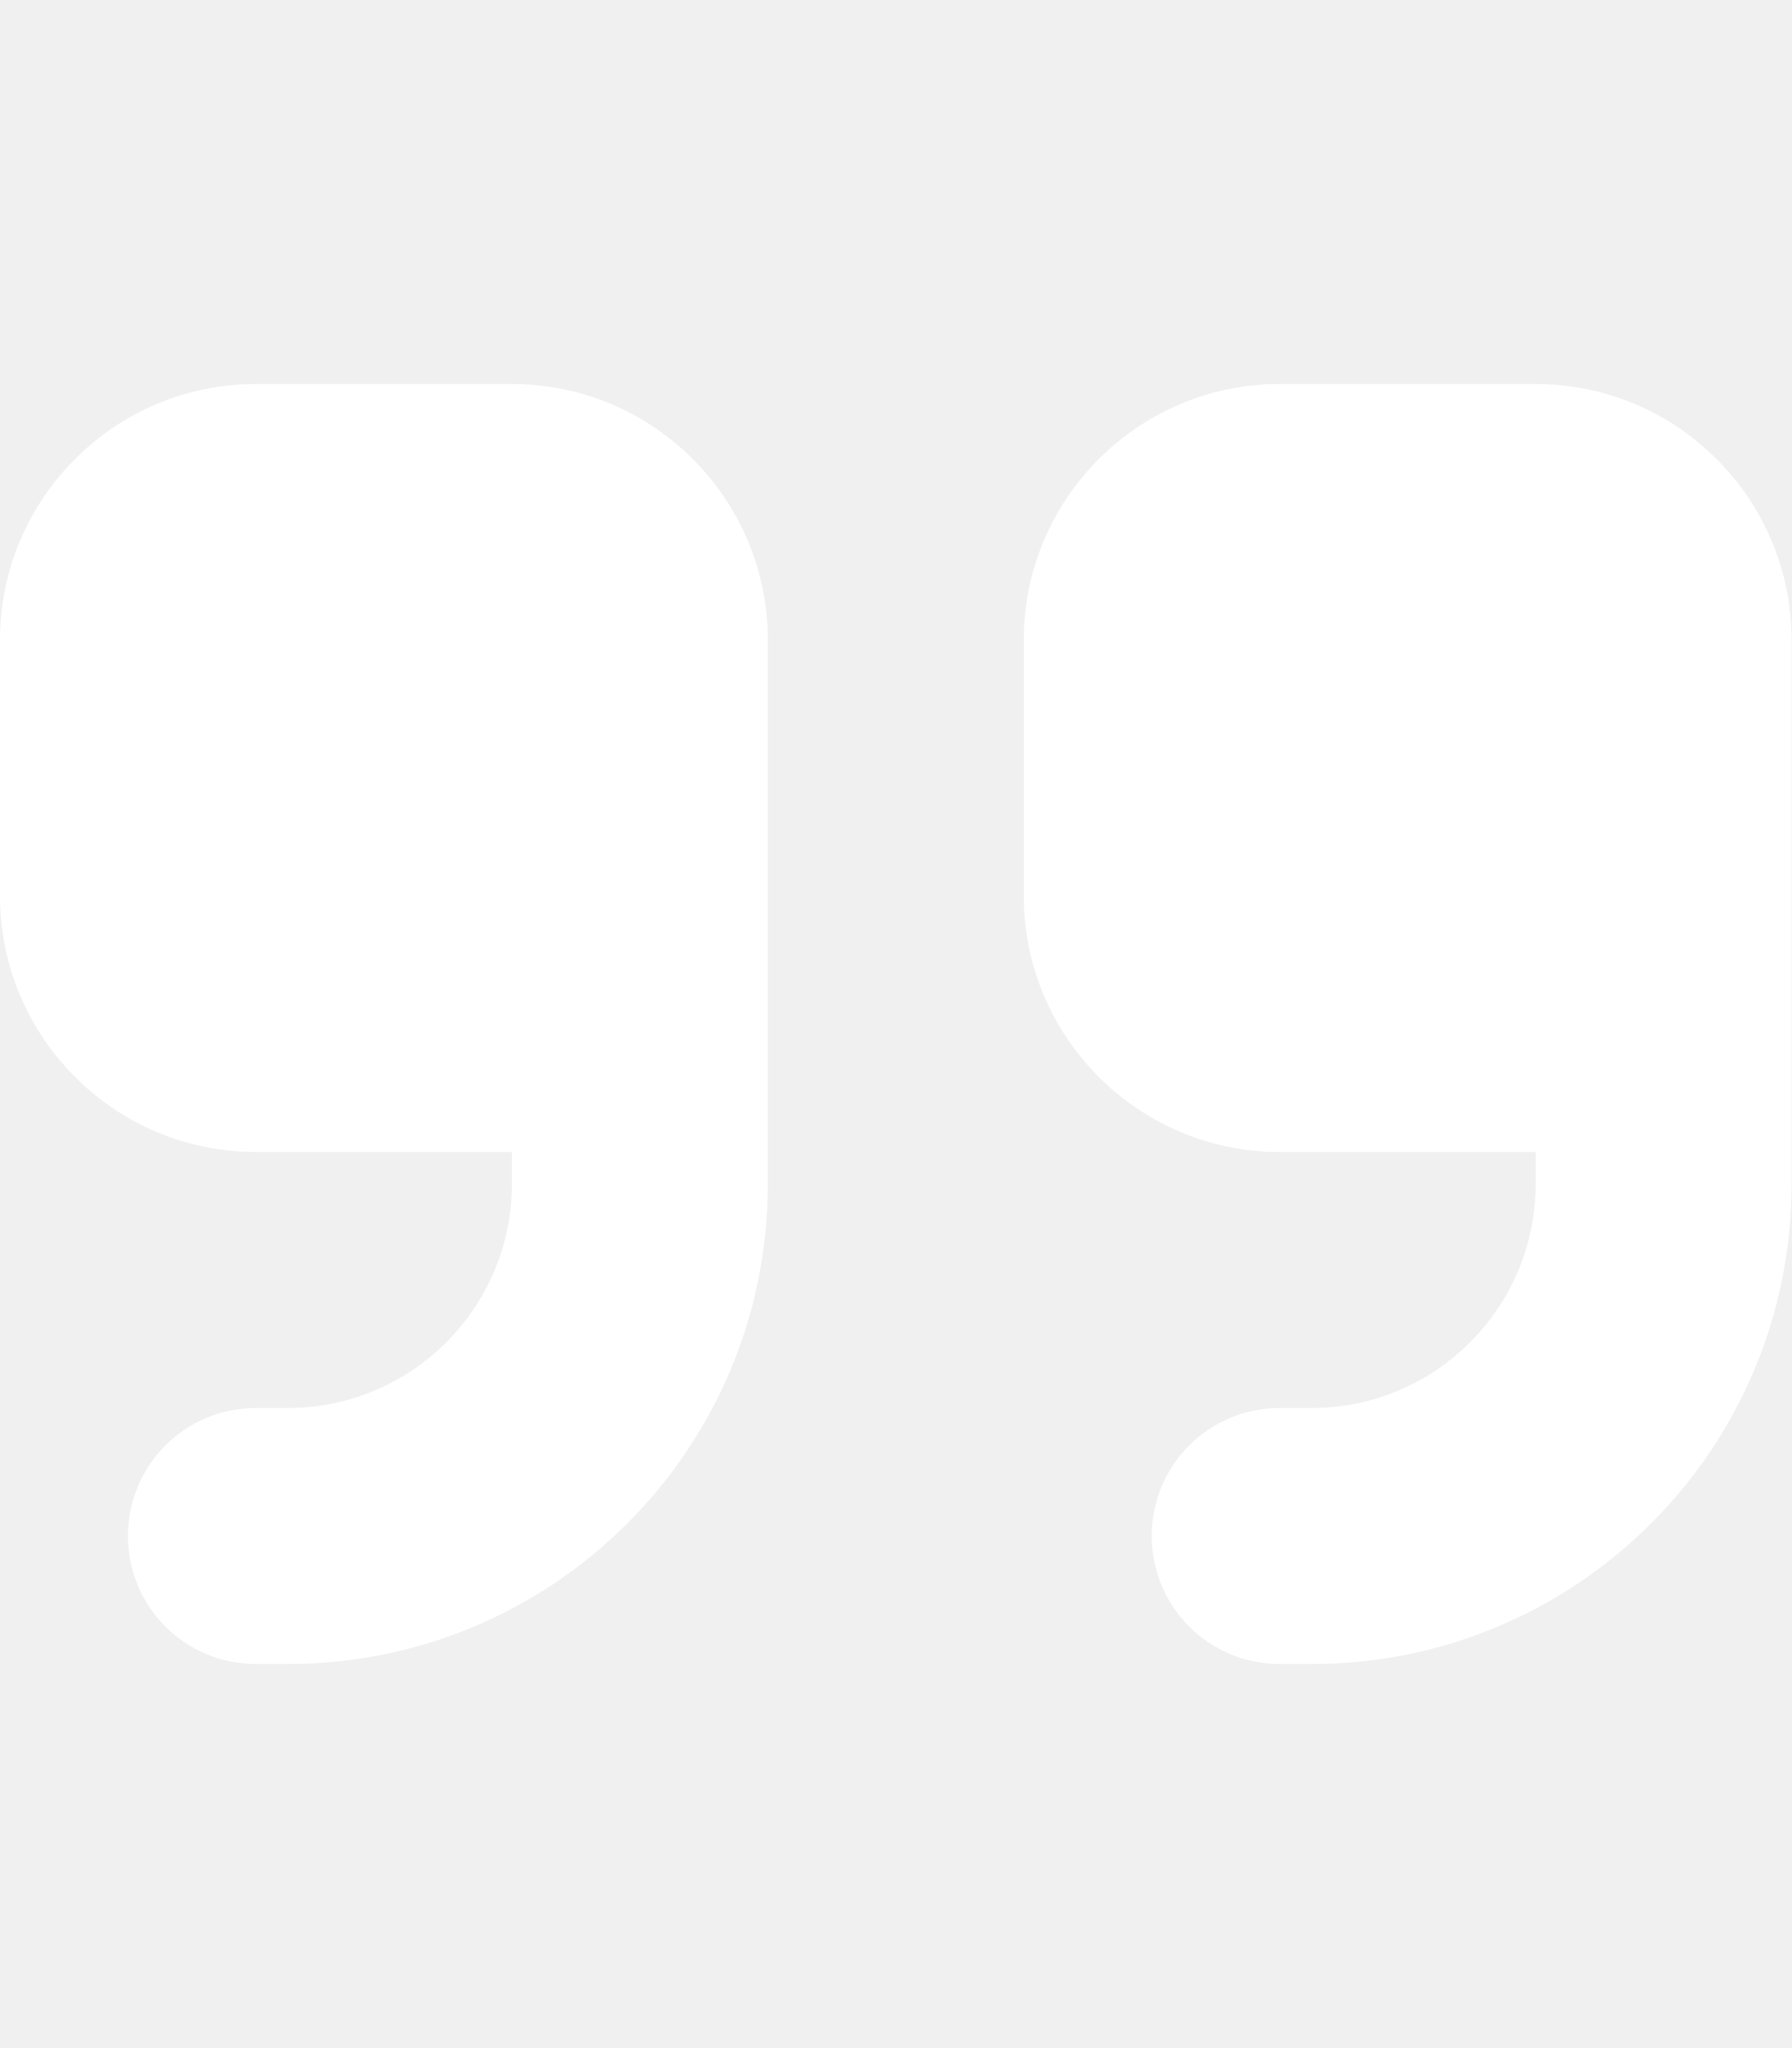
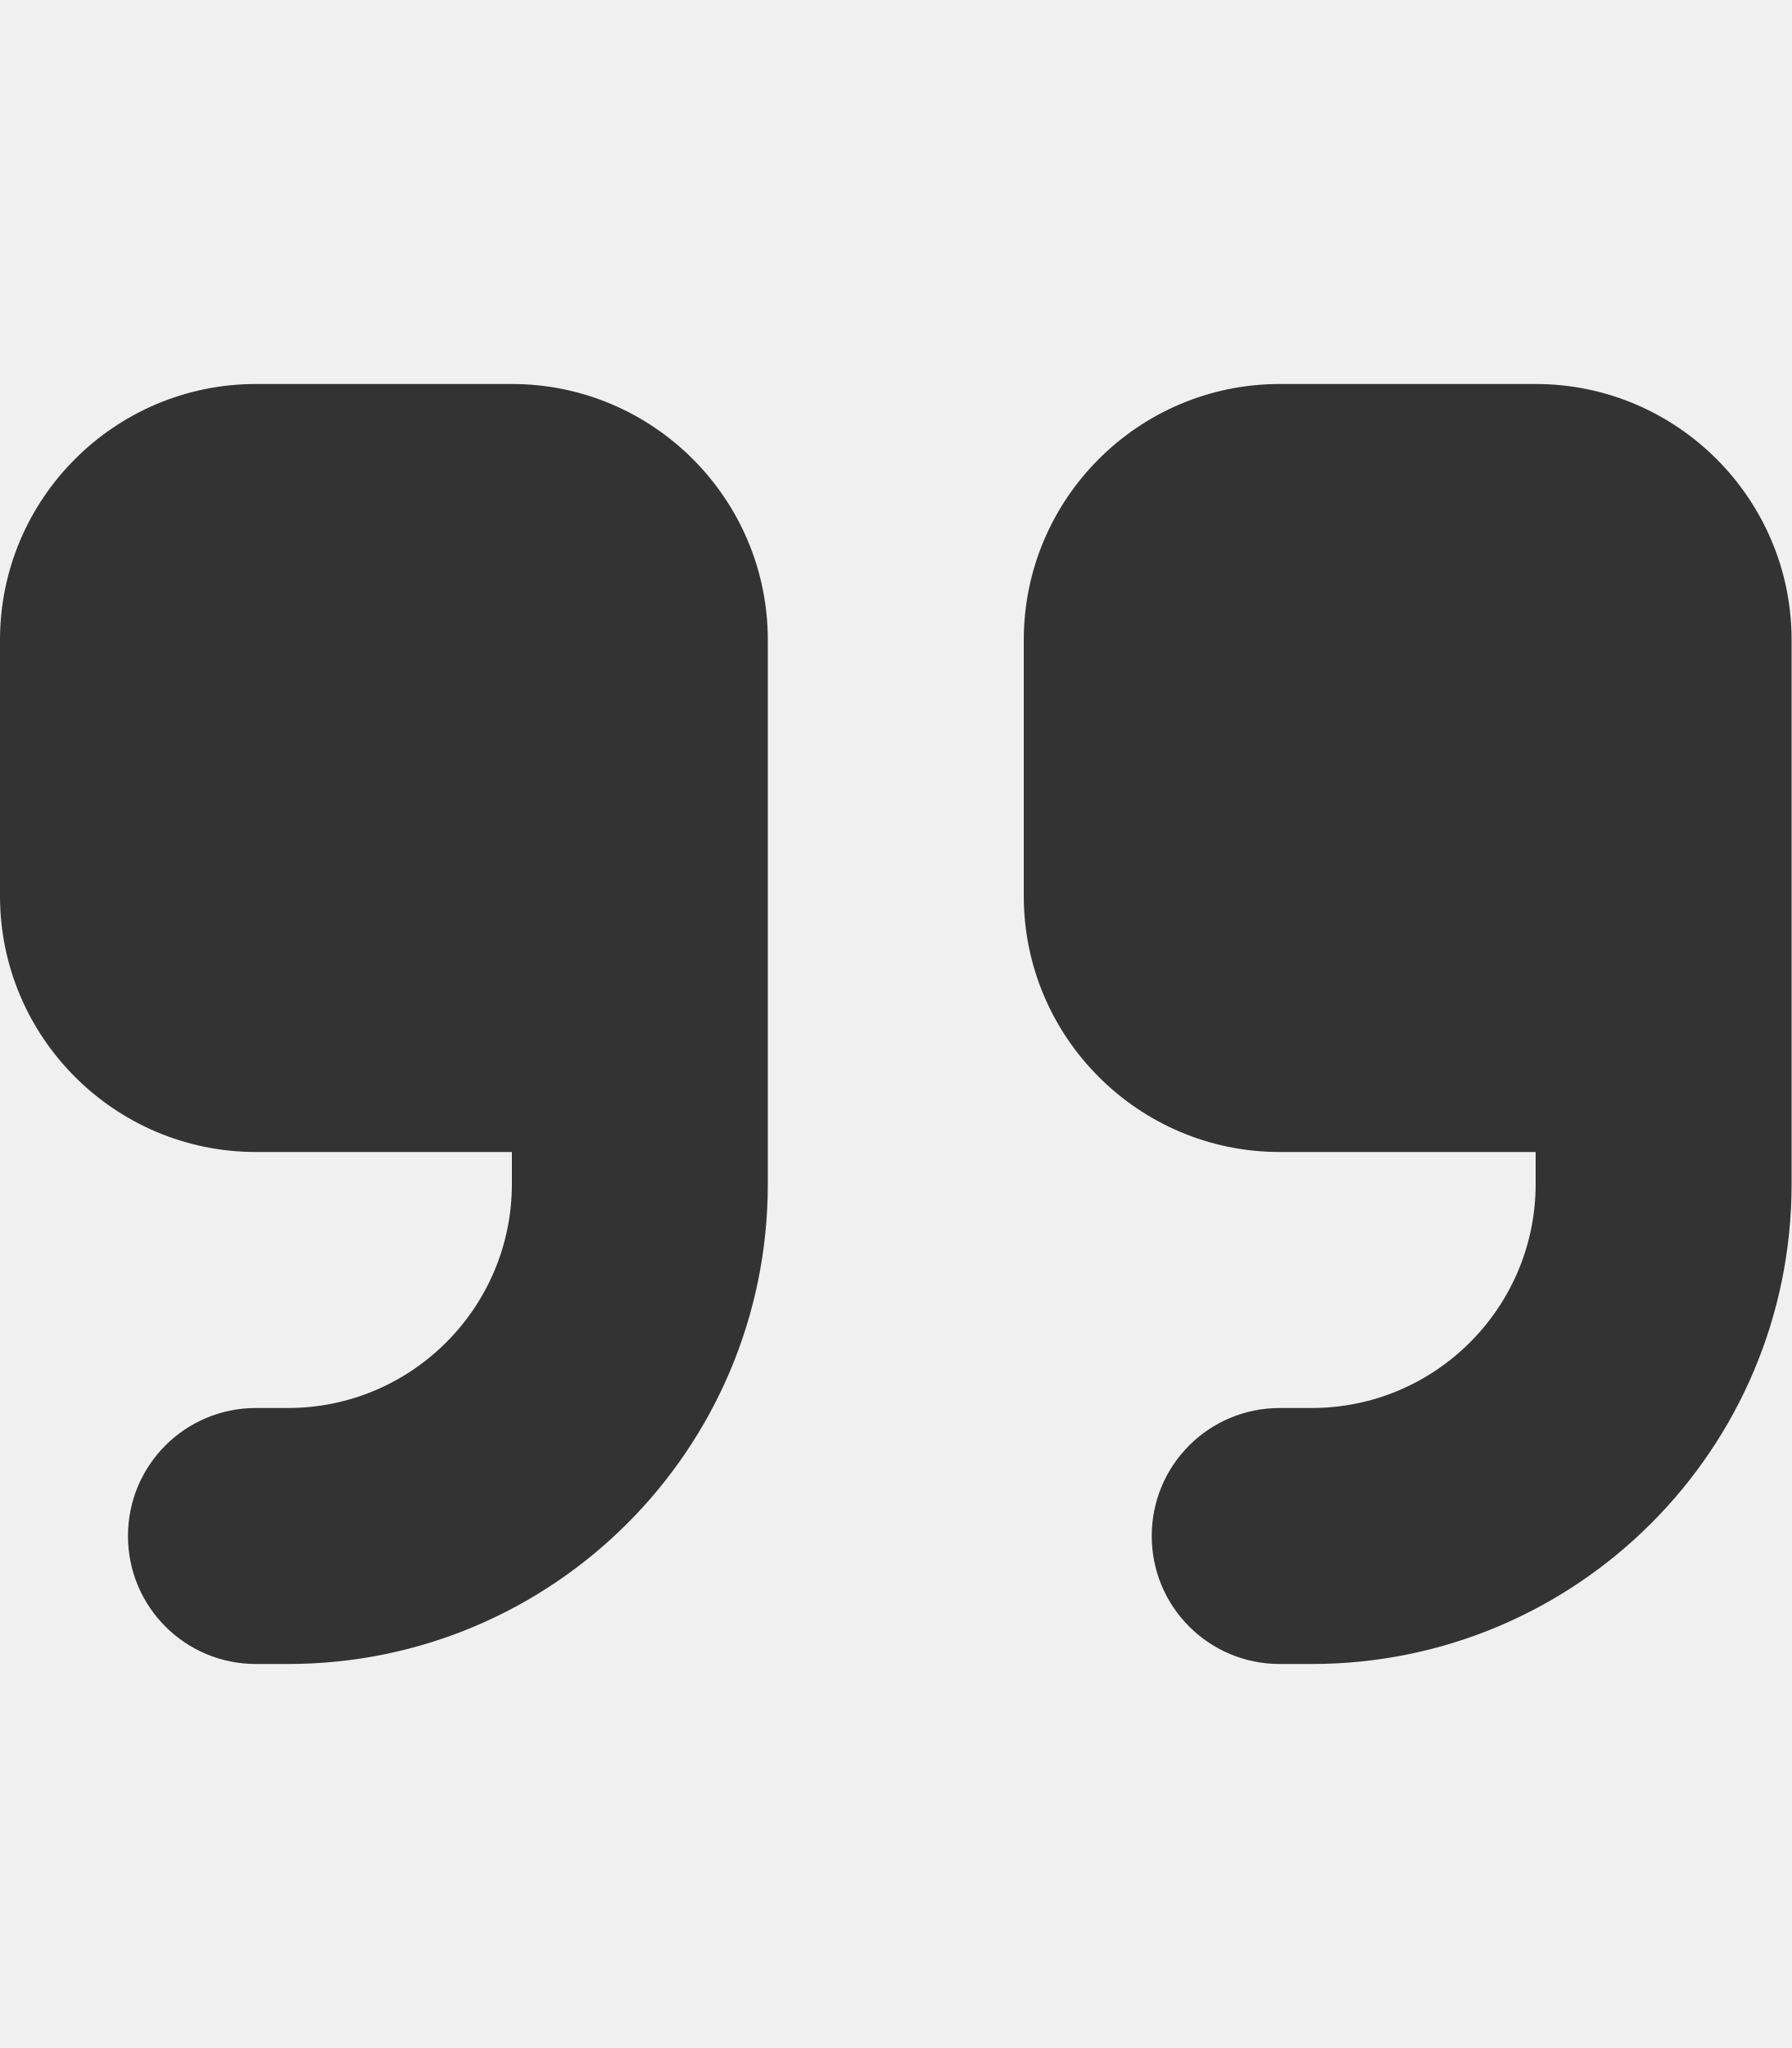
- <svg xmlns="http://www.w3.org/2000/svg" fill="white" viewBox="0 0 448 512">
+ <svg xmlns="http://www.w3.org/2000/svg" fill="#333" viewBox="0 0 448 512">
  <path d="M448 296c0 66.3-53.7 120-120 120l-8 0c-17.7 0-32-14.3-32-32s14.3-32 32-32l8 0c30.9 0 56-25.1 56-56l0-8-64 0c-35.3 0-64-28.7-64-64l0-64c0-35.3 28.7-64 64-64l64 0c35.3 0 64 28.7 64 64l0 32 0 32 0 72zm-256 0c0 66.3-53.7 120-120 120l-8 0c-17.7 0-32-14.3-32-32s14.3-32 32-32l8 0c30.9 0 56-25.1 56-56l0-8-64 0c-35.3 0-64-28.7-64-64l0-64c0-35.3 28.7-64 64-64l64 0c35.3 0 64 28.7 64 64l0 32 0 32 0 72z" />
</svg>
